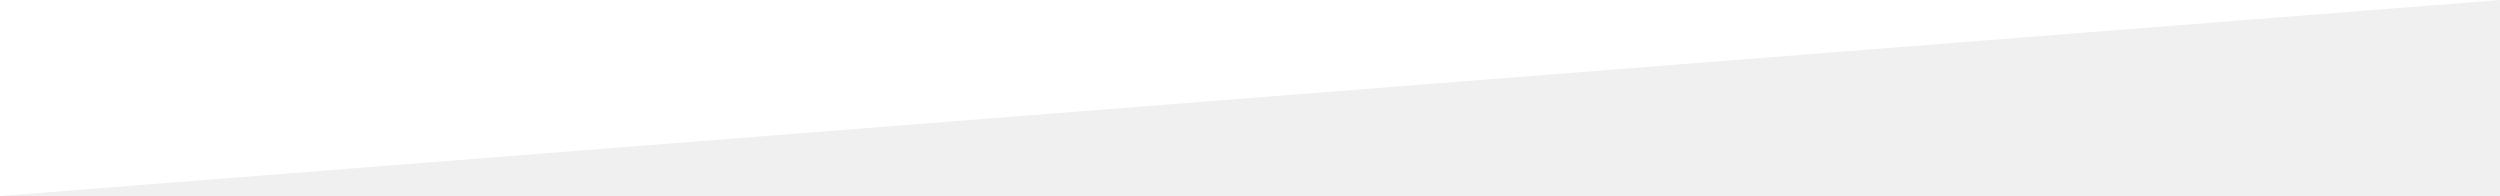
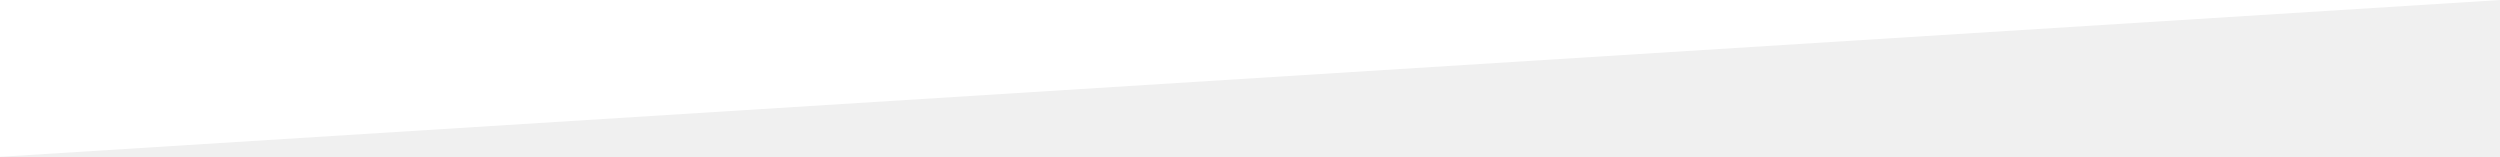
- <svg xmlns="http://www.w3.org/2000/svg" version="1.0" id="Layer_1" x="0px" y="0px" width="1200px" height="94.074px" viewBox="0 0 1200 94.074" enable-background="new 0 0 1200 94.074" xml:space="preserve">
-   <polygon fill="#fff" points="1200,0 0,0 0,94.074 " />
+ <svg xmlns="http://www.w3.org/2000/svg" version="1.0" id="Layer_1" x="0px" y="0px" width="1500px" height="94.074px" viewBox="0 0 1500 94.074" enable-background="new 0 0 1500 94.074" xml:space="preserve">
+   <polygon fill="#fff" points="1500,0 0,0 0,94.074 " />
</svg>
